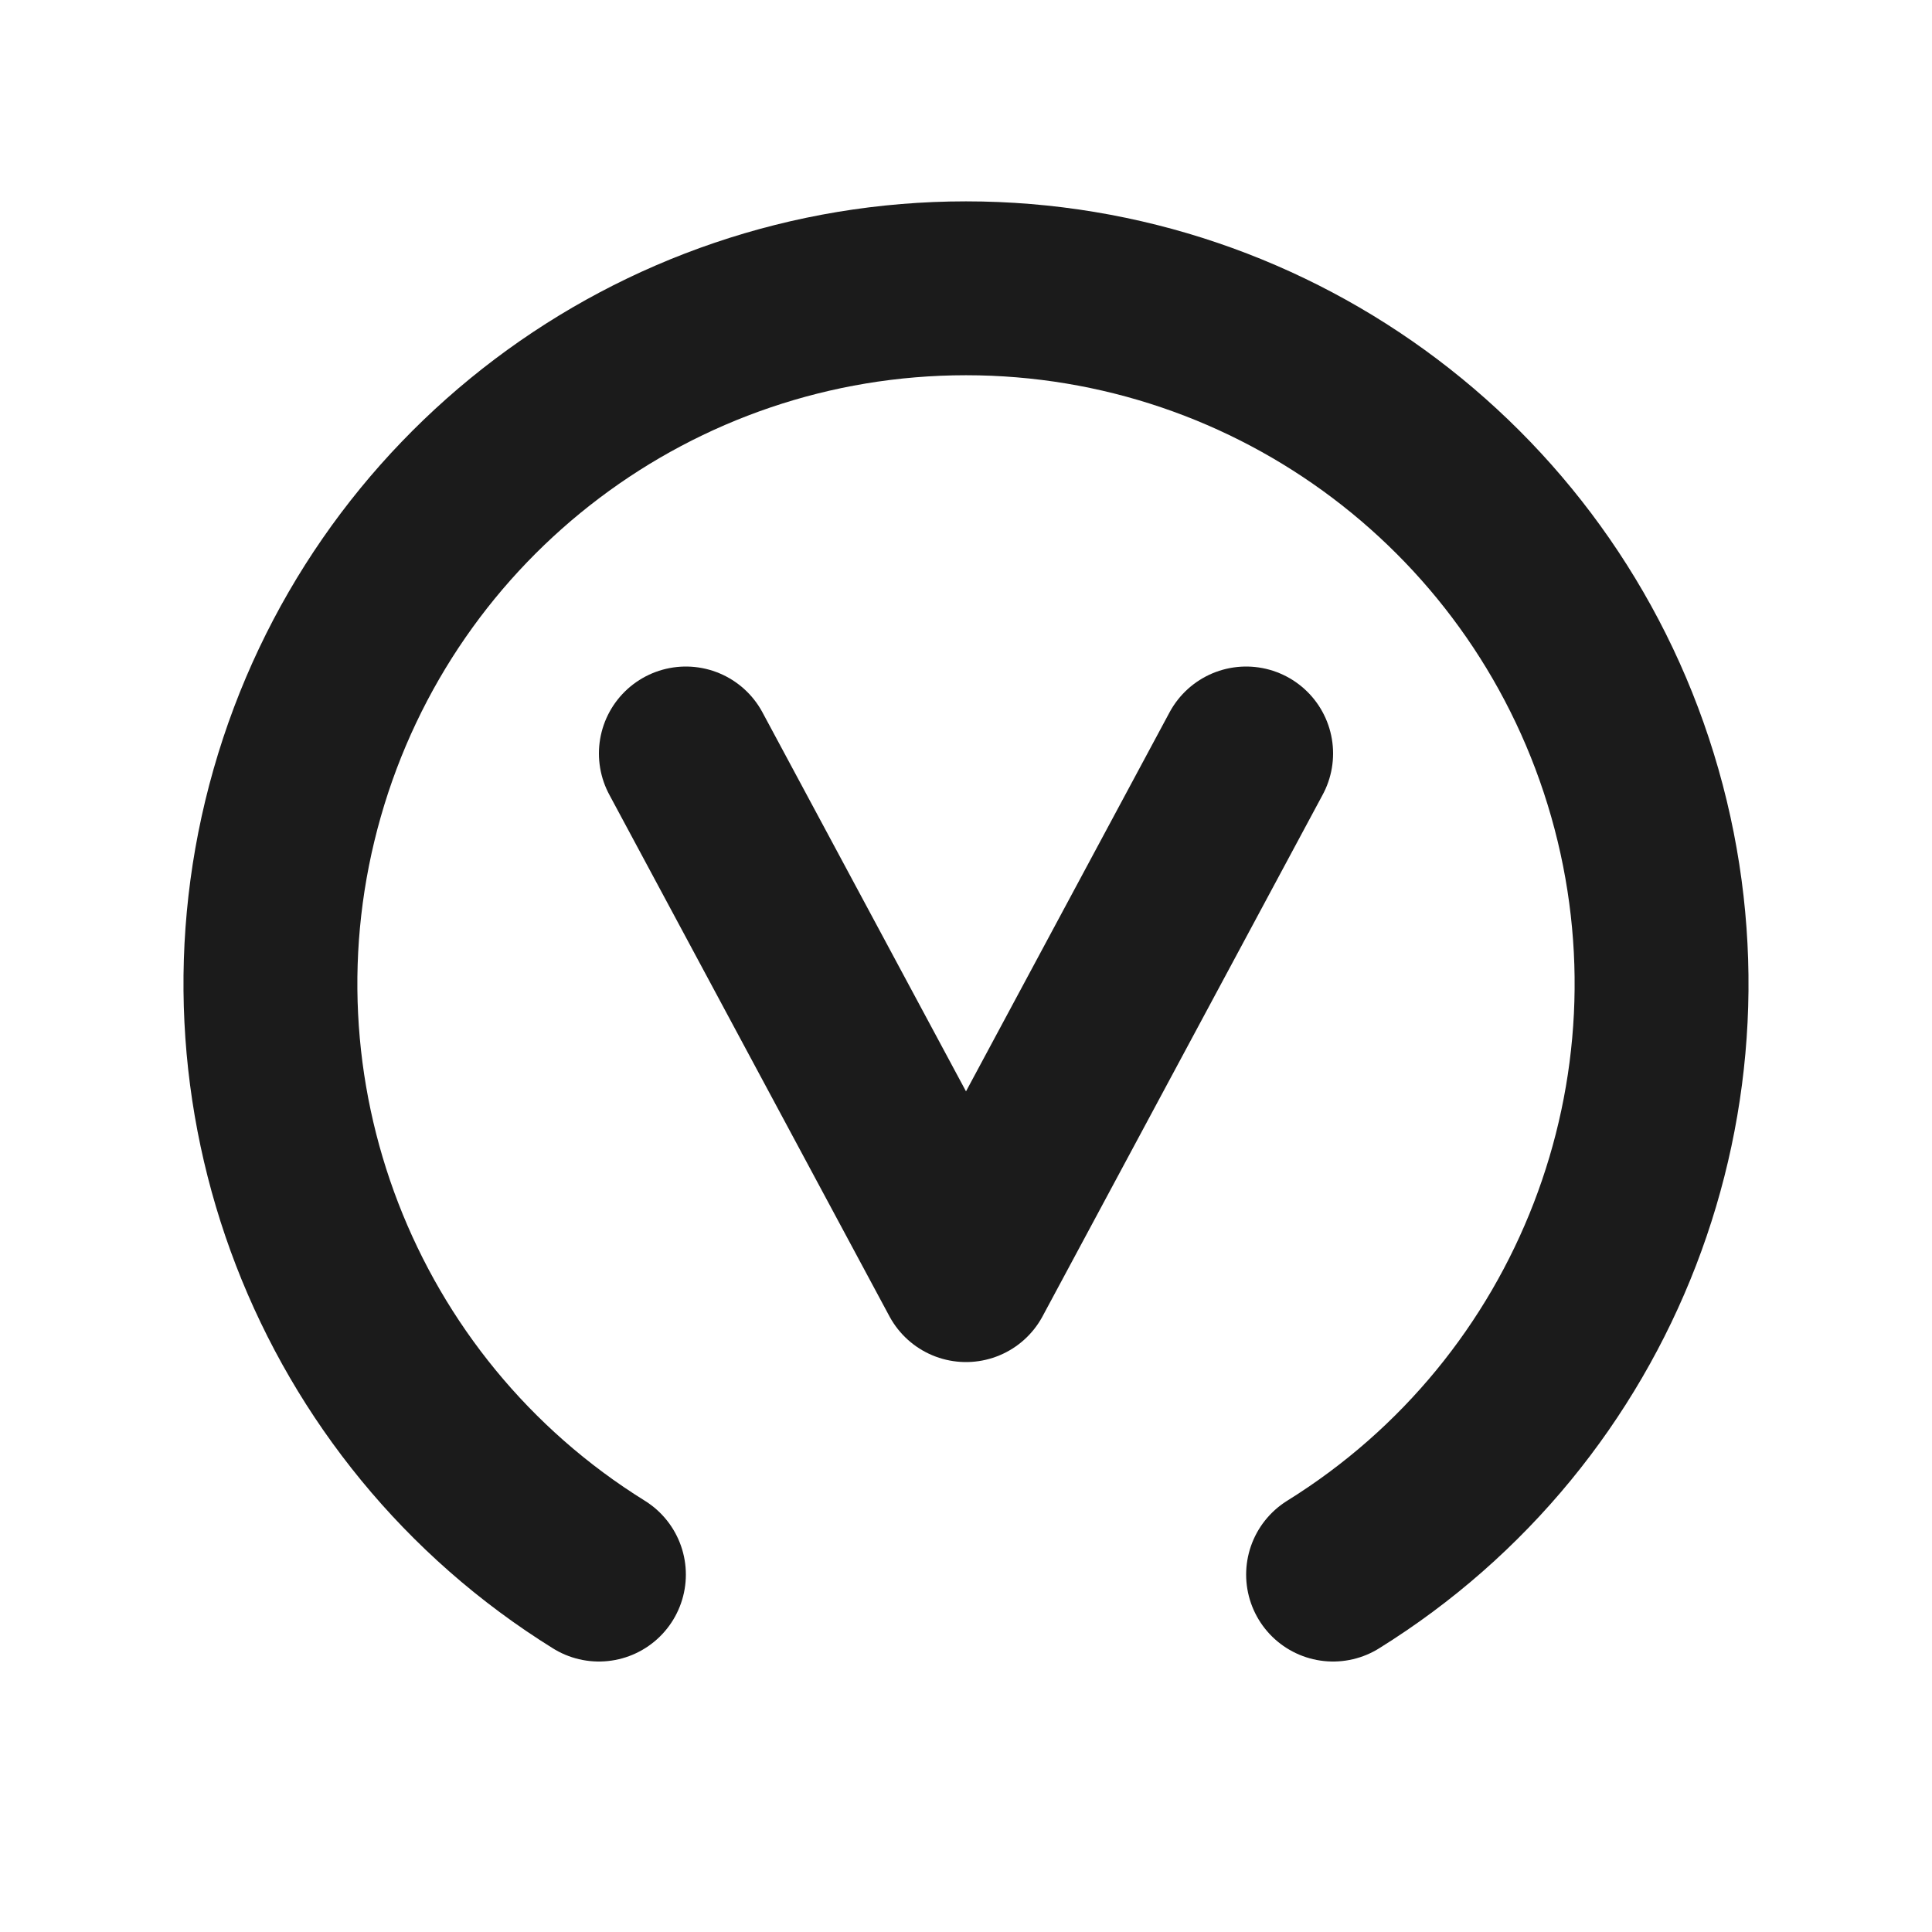
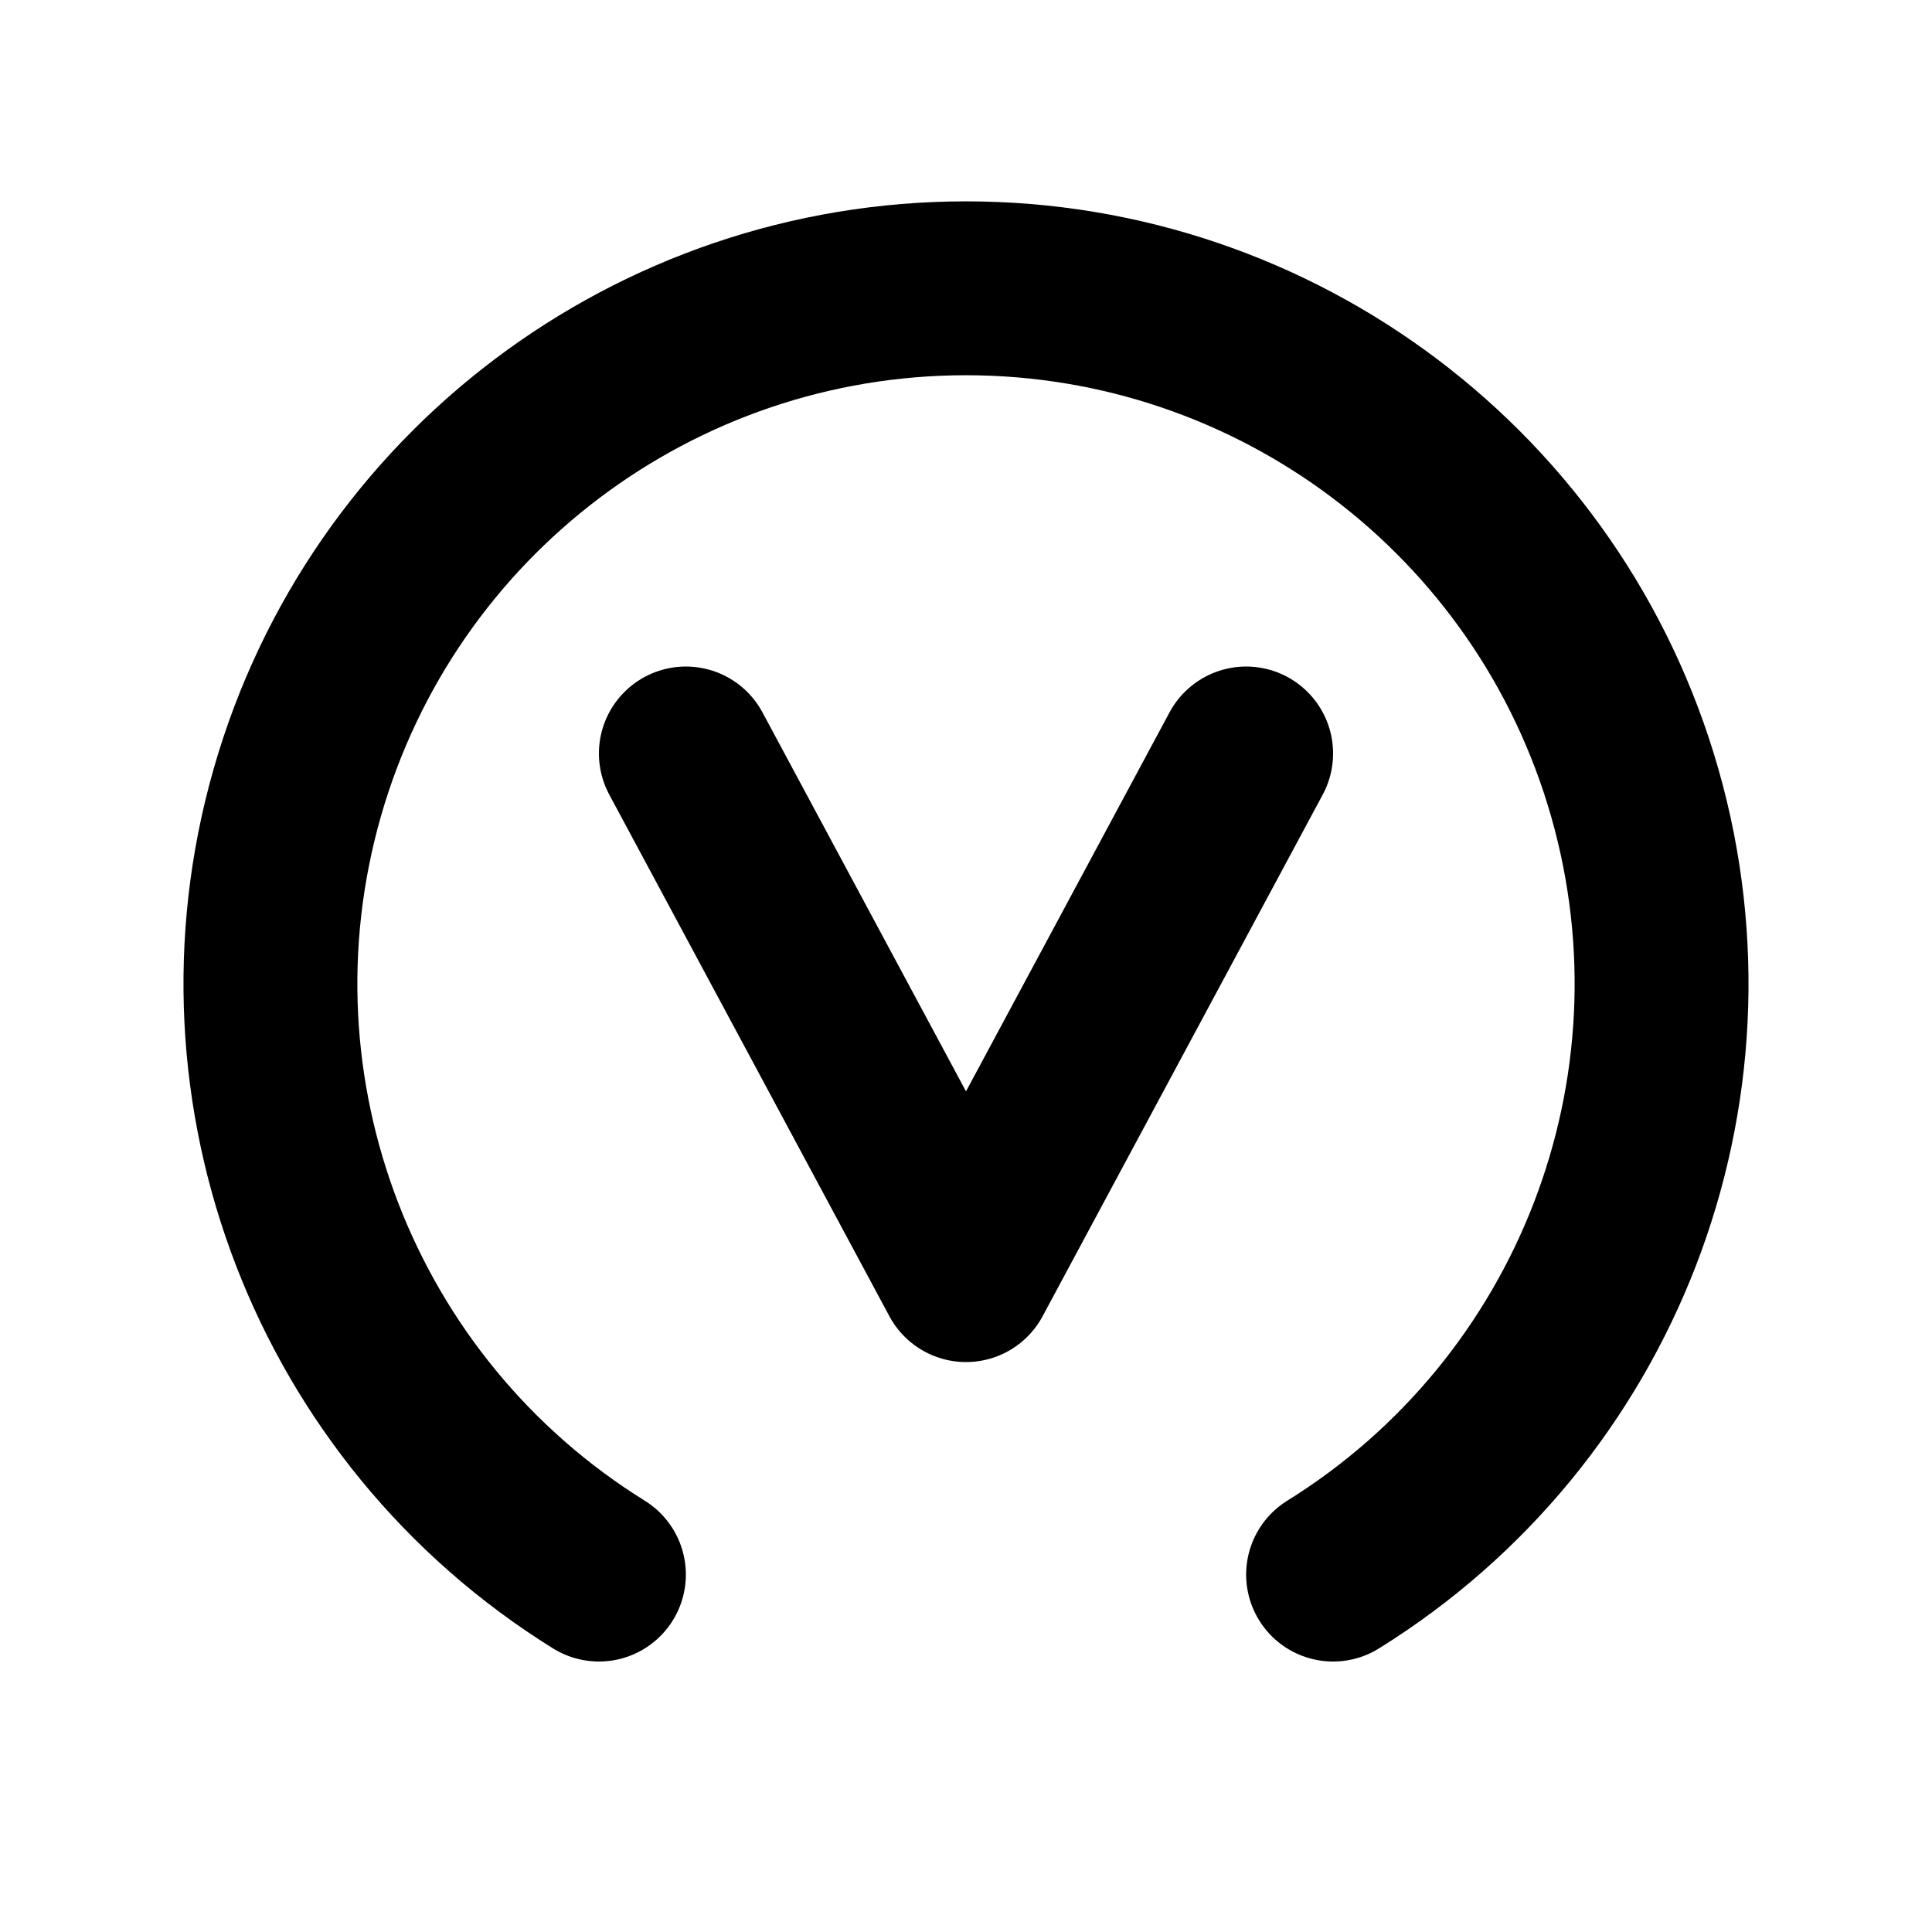
<svg xmlns="http://www.w3.org/2000/svg" viewBox="0 0 100 100">
-   <style>path{fill:none;stroke:#1b1b1b;stroke-width:9;stroke-linecap:round;stroke-linejoin:round}@media(prefers-color-scheme:dark){path{stroke:#eef1f4}}</style>
+   <style>path{fill:none;stroke:#000000;stroke-width:9;stroke-linecap:round;stroke-linejoin:round}@media(prefers-color-scheme:dark){path{stroke:#eef1f4}}</style>
  <path d="M31 81.5A36 36 0 1 1 69 81.5" />
  <path d="M35.5 39 50 66 64.5 39" />
</svg>
